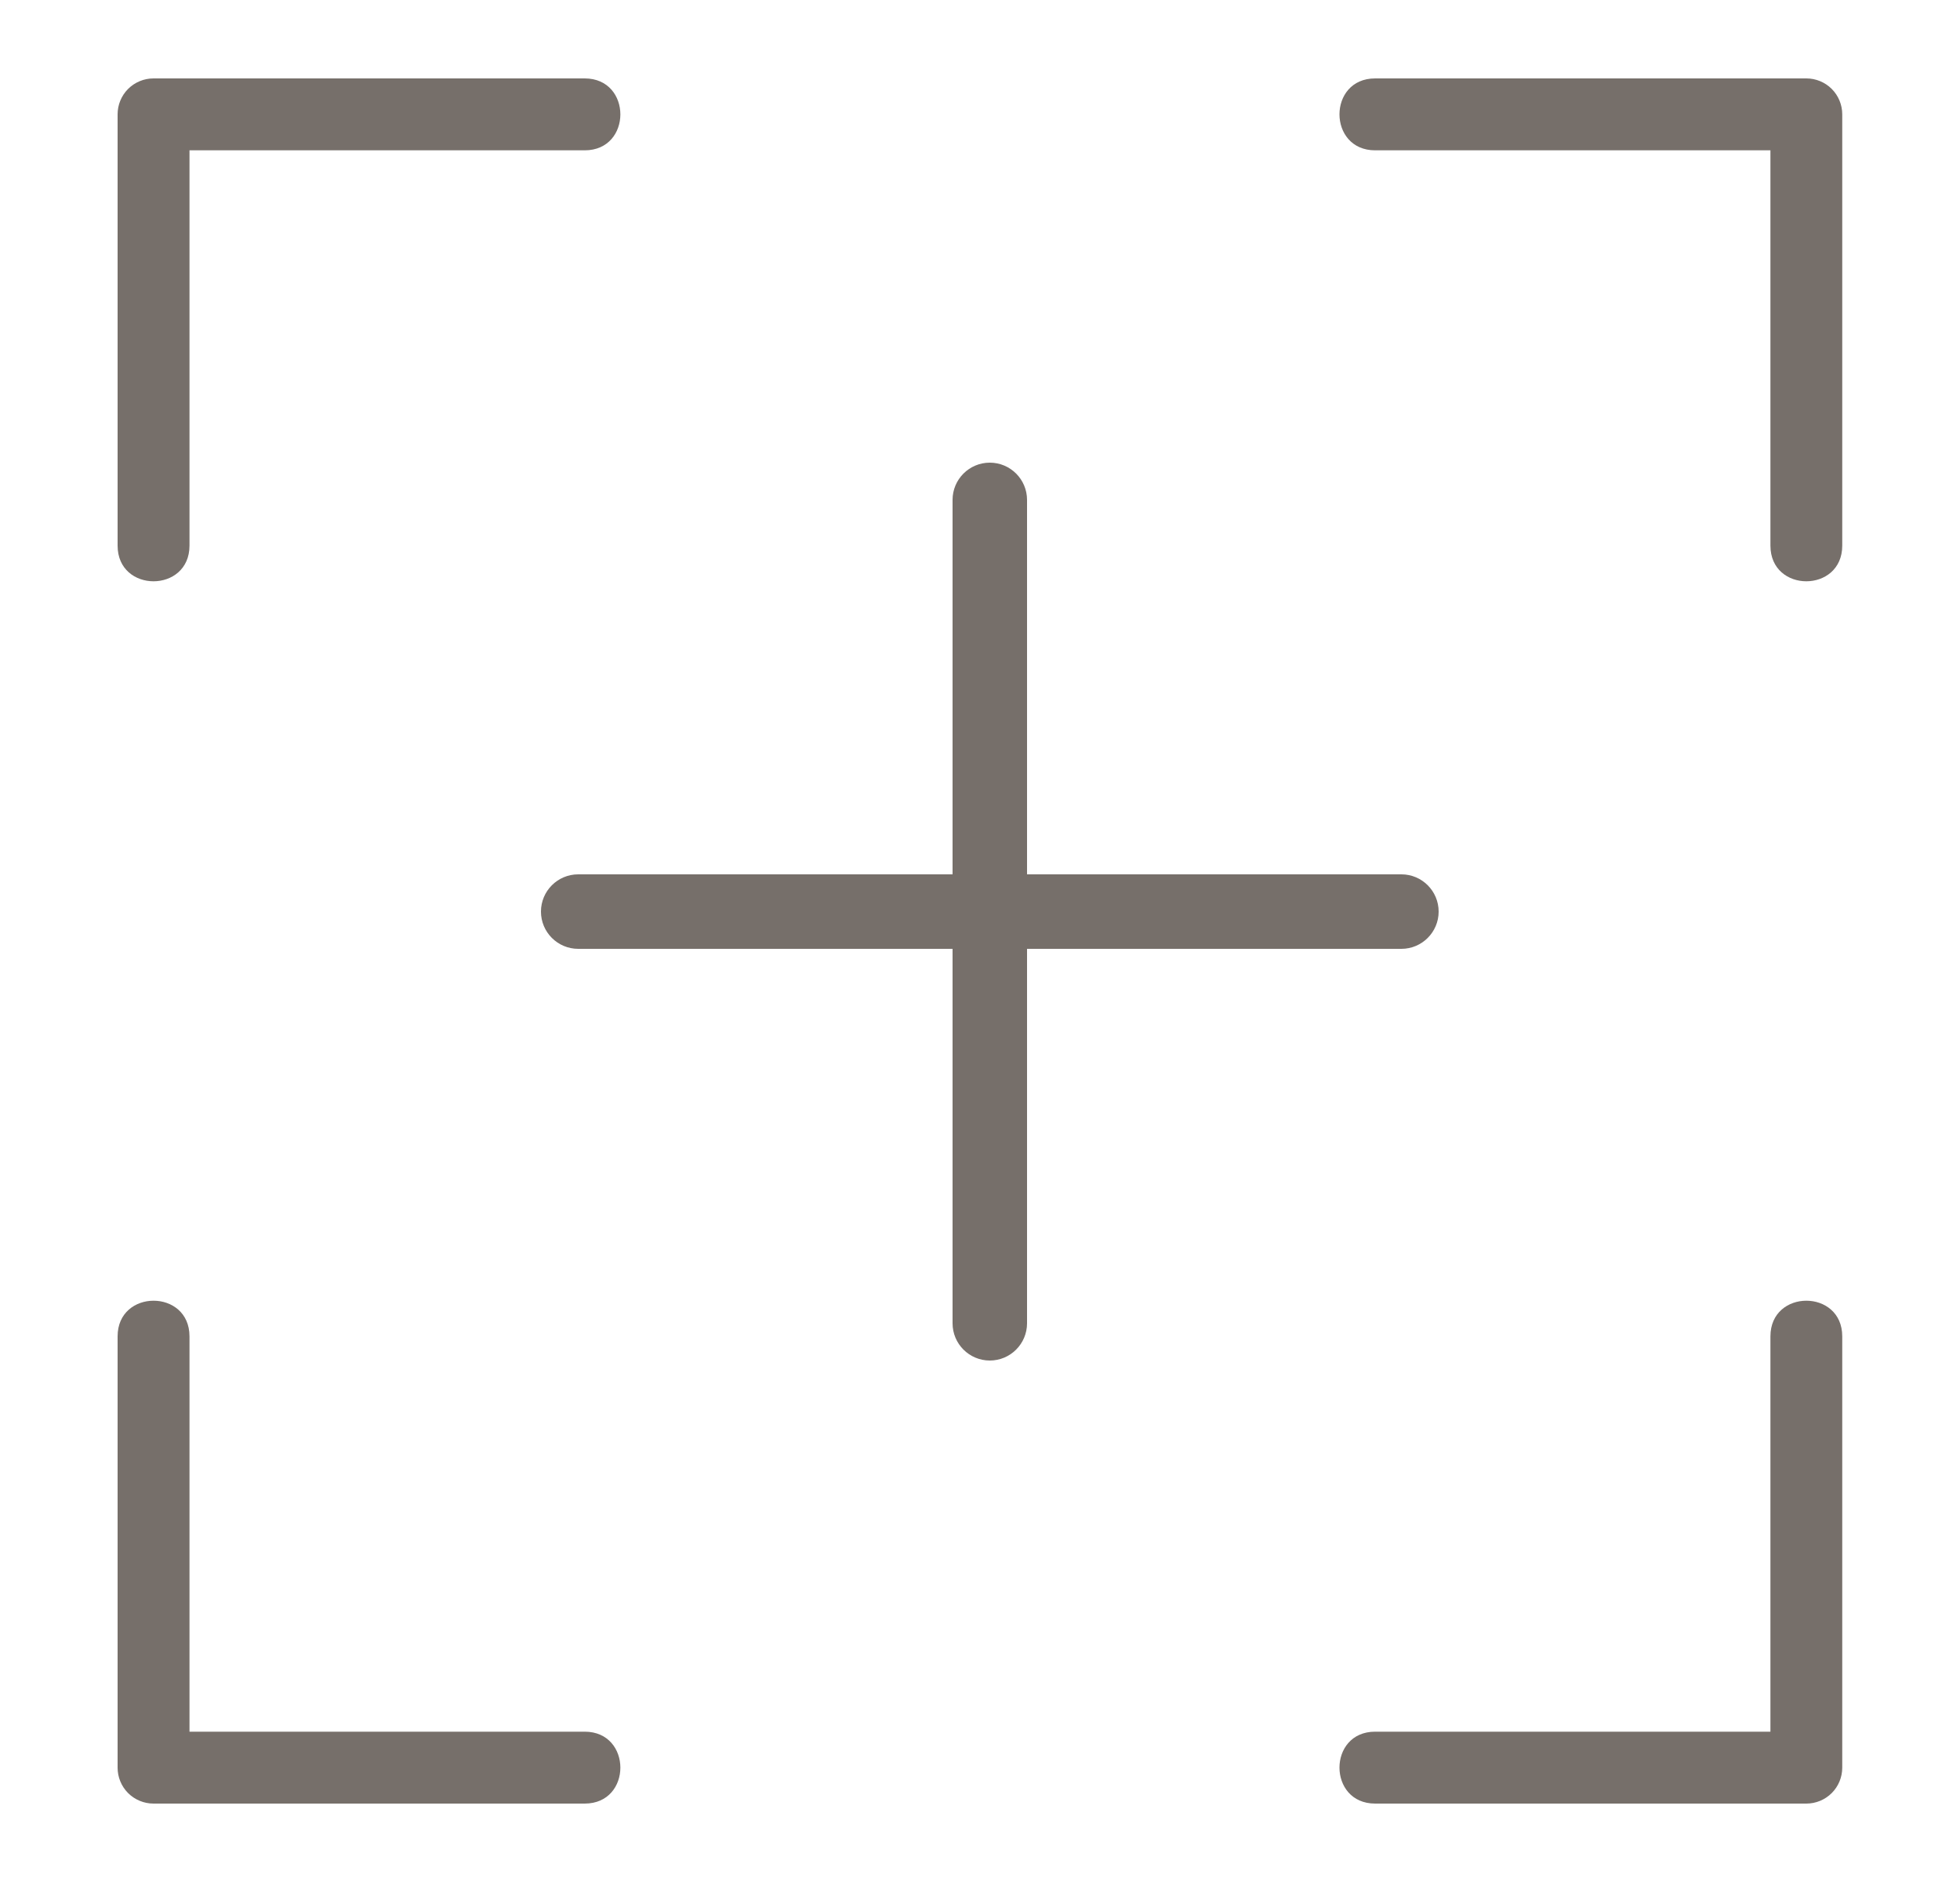
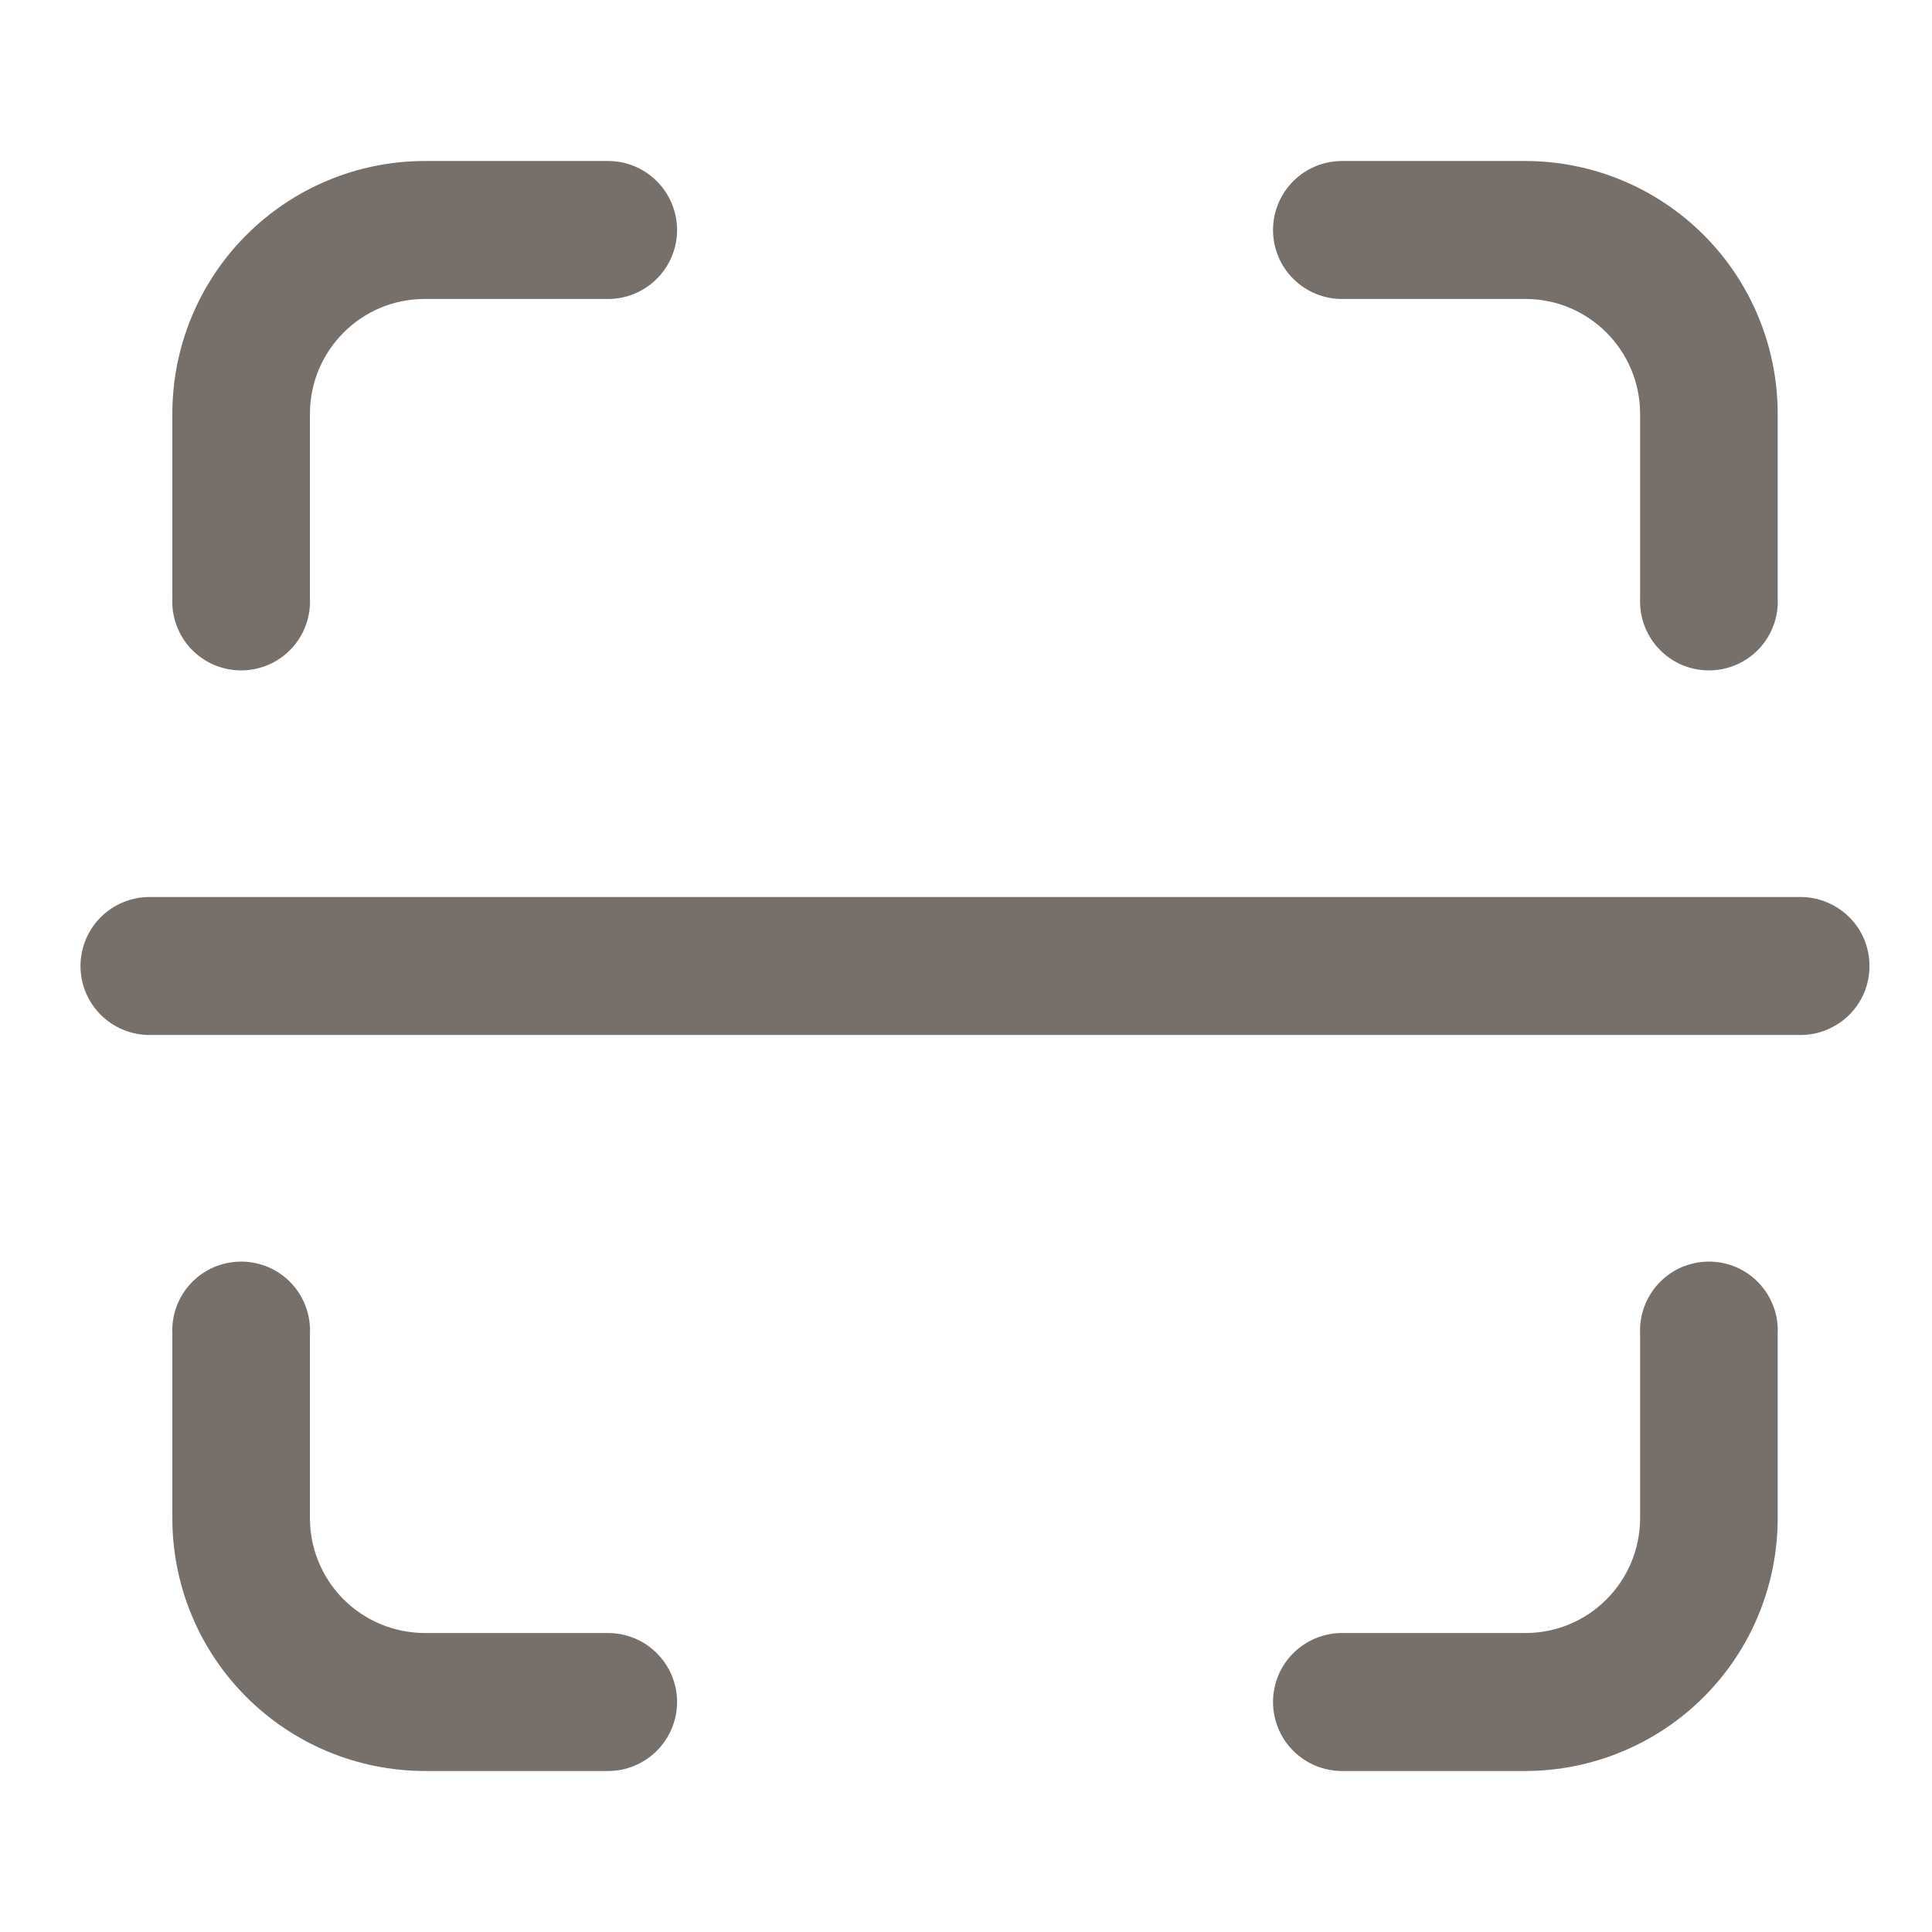
- <svg xmlns="http://www.w3.org/2000/svg" width="25" height="24" viewBox="0 0 25 24" fill="none">
-   <path d="M2.417 6.958V1.917H7.458C8.065 1.917 8.064 1 7.458 1H1.958C1.837 1 1.72 1.048 1.634 1.134C1.548 1.22 1.5 1.337 1.5 1.458V6.958C1.5 7.565 2.417 7.564 2.417 6.958ZM7.458 22.083H2.417V17.042C2.417 16.435 1.5 16.436 1.5 17.042V22.542C1.5 22.663 1.548 22.78 1.634 22.866C1.72 22.952 1.837 23 1.958 23H7.458C8.065 23 8.064 22.083 7.458 22.083ZM23.498 1.458C23.498 1.337 23.45 1.22 23.364 1.134C23.278 1.048 23.161 1 23.04 1H17.54C16.933 1 16.934 1.917 17.54 1.917H22.582V6.958C22.582 7.565 23.498 7.564 23.498 6.958V1.458ZM22.582 17.042V22.083H17.54C16.933 22.083 16.934 23 17.54 23H23.04C23.161 23 23.278 22.952 23.364 22.866C23.45 22.78 23.498 22.663 23.498 22.542V17.042C23.498 16.435 22.582 16.436 22.582 17.042Z" fill="#766F6A" />
-   <path d="M17.875 11.25C18.082 11.25 18.25 11.418 18.25 11.625C18.25 11.832 18.082 12 17.875 12H13V16.875C13 17.082 12.832 17.25 12.625 17.25C12.418 17.25 12.25 17.082 12.25 16.875V12H7.375C7.168 12 7 11.832 7 11.625C7 11.418 7.168 11.25 7.375 11.25H12.25V6.375C12.25 6.168 12.418 6 12.625 6C12.832 6 13 6.168 13 6.375V11.25H17.875Z" fill="#766F6A" stroke="#766F6A" stroke-width="0.2" />
+ <svg xmlns="http://www.w3.org/2000/svg" width="24" height="24" viewBox="0 0 24 24" fill="none">
+   <path fill-rule="evenodd" clip-rule="evenodd" d="M18.95 20.286C19.737 20.286 20.374 19.646 20.374 18.857V16.571C20.369 16.455 20.386 16.339 20.427 16.231C20.467 16.122 20.529 16.022 20.609 15.938C20.689 15.854 20.785 15.787 20.891 15.741C20.998 15.696 21.113 15.672 21.229 15.672C21.345 15.672 21.46 15.696 21.566 15.741C21.673 15.787 21.769 15.854 21.849 15.938C21.929 16.022 21.991 16.122 22.031 16.231C22.072 16.339 22.089 16.455 22.083 16.571V18.857C22.084 19.689 21.755 20.488 21.168 21.077C20.58 21.667 19.782 21.998 18.95 22H16.671C16.444 22 16.226 21.91 16.065 21.749C15.904 21.588 15.814 21.37 15.814 21.143C15.814 20.915 15.904 20.697 16.065 20.537C16.226 20.376 16.444 20.286 16.671 20.286H18.95ZM18.95 3.714C19.737 3.714 20.374 4.353 20.374 5.143V7.429C20.369 7.545 20.386 7.661 20.427 7.769C20.467 7.878 20.529 7.978 20.609 8.062C20.689 8.146 20.785 8.213 20.891 8.259C20.998 8.304 21.113 8.328 21.229 8.328C21.345 8.328 21.46 8.304 21.566 8.259C21.673 8.213 21.769 8.146 21.849 8.062C21.929 7.978 21.991 7.878 22.031 7.769C22.072 7.661 22.089 7.545 22.083 7.429V5.143C22.084 4.311 21.755 3.512 21.168 2.923C20.58 2.333 19.782 2.001 18.95 2H16.671C16.444 2 16.226 2.09 16.065 2.251C15.904 2.412 15.814 2.63 15.814 2.857C15.814 3.085 15.904 3.303 16.065 3.463C16.226 3.624 16.444 3.714 16.671 3.714H18.95ZM5.274 20.286C5.087 20.285 4.902 20.248 4.729 20.176C4.556 20.104 4.399 19.999 4.266 19.866C4.134 19.733 4.029 19.576 3.958 19.403C3.886 19.23 3.85 19.044 3.85 18.857V16.571C3.856 16.455 3.838 16.339 3.798 16.231C3.758 16.122 3.696 16.022 3.616 15.938C3.536 15.854 3.44 15.787 3.333 15.741C3.226 15.696 3.112 15.672 2.996 15.672C2.88 15.672 2.765 15.696 2.658 15.741C2.551 15.787 2.455 15.854 2.375 15.938C2.295 16.022 2.233 16.122 2.193 16.231C2.153 16.339 2.135 16.455 2.141 16.571V18.857C2.14 19.689 2.469 20.488 3.057 21.077C3.645 21.667 4.442 21.998 5.274 22H7.553C7.781 22 7.999 21.91 8.159 21.749C8.32 21.588 8.411 21.37 8.411 21.143C8.411 20.915 8.32 20.697 8.159 20.537C7.999 20.376 7.781 20.286 7.553 20.286H5.274ZM5.274 3.714C4.488 3.714 3.85 4.353 3.85 5.143V7.429C3.856 7.545 3.838 7.661 3.798 7.769C3.758 7.878 3.696 7.978 3.616 8.062C3.536 8.146 3.44 8.213 3.333 8.259C3.226 8.304 3.112 8.328 2.996 8.328C2.88 8.328 2.765 8.304 2.658 8.259C2.551 8.213 2.455 8.146 2.375 8.062C2.295 7.978 2.233 7.878 2.193 7.769C2.153 7.661 2.135 7.545 2.141 7.429V5.143C2.14 4.311 2.469 3.512 3.057 2.923C3.645 2.333 4.442 2.001 5.274 2H7.553C7.781 2 7.999 2.09 8.159 2.251C8.32 2.412 8.411 2.63 8.411 2.857C8.411 3.085 8.32 3.303 8.159 3.463C7.999 3.624 7.781 3.714 7.553 3.714H5.274ZM23.223 12C23.224 12.112 23.201 12.224 23.159 12.328C23.116 12.432 23.053 12.526 22.973 12.606C22.894 12.685 22.799 12.748 22.695 12.791C22.592 12.835 22.48 12.857 22.368 12.857H1.857C1.629 12.857 1.412 12.766 1.251 12.606C1.09 12.445 1 12.227 1 12C1 11.773 1.09 11.555 1.251 11.394C1.412 11.234 1.629 11.143 1.857 11.143H22.368C22.48 11.143 22.592 11.165 22.695 11.209C22.799 11.252 22.894 11.315 22.973 11.394C23.053 11.474 23.116 11.568 23.159 11.672C23.201 11.776 23.224 11.888 23.223 12Z" fill="#766F6A" />
</svg>
